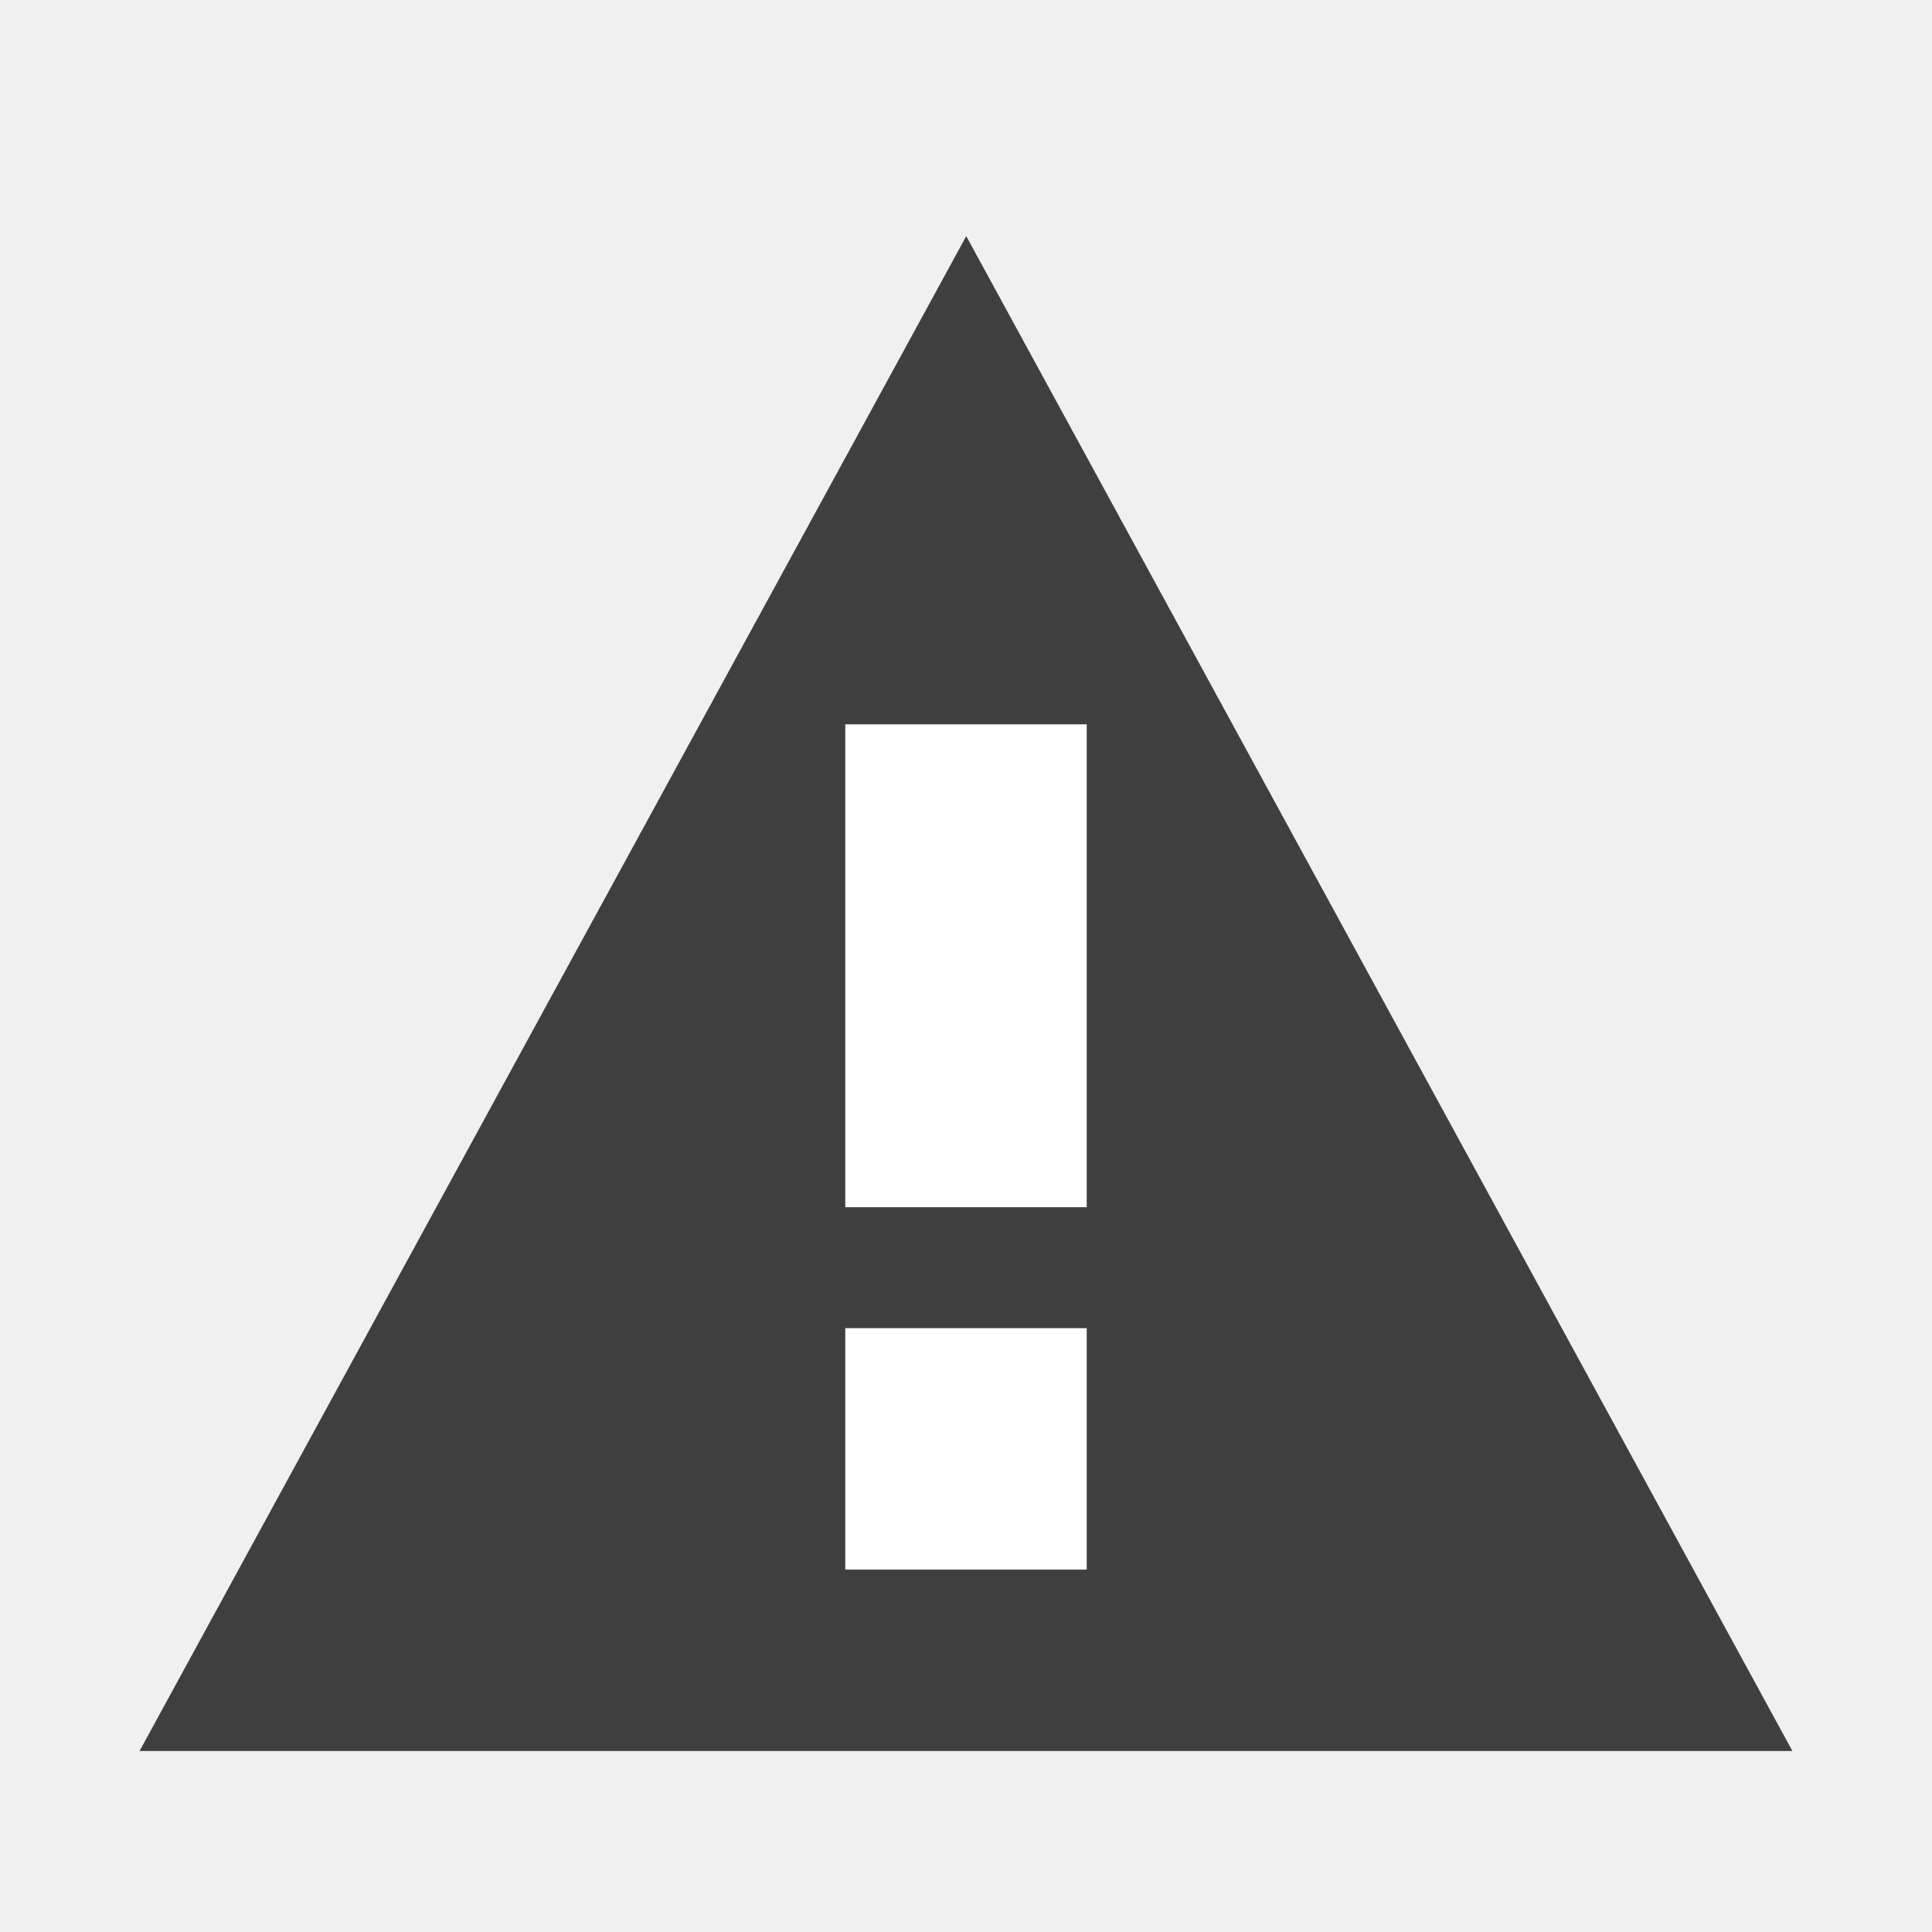
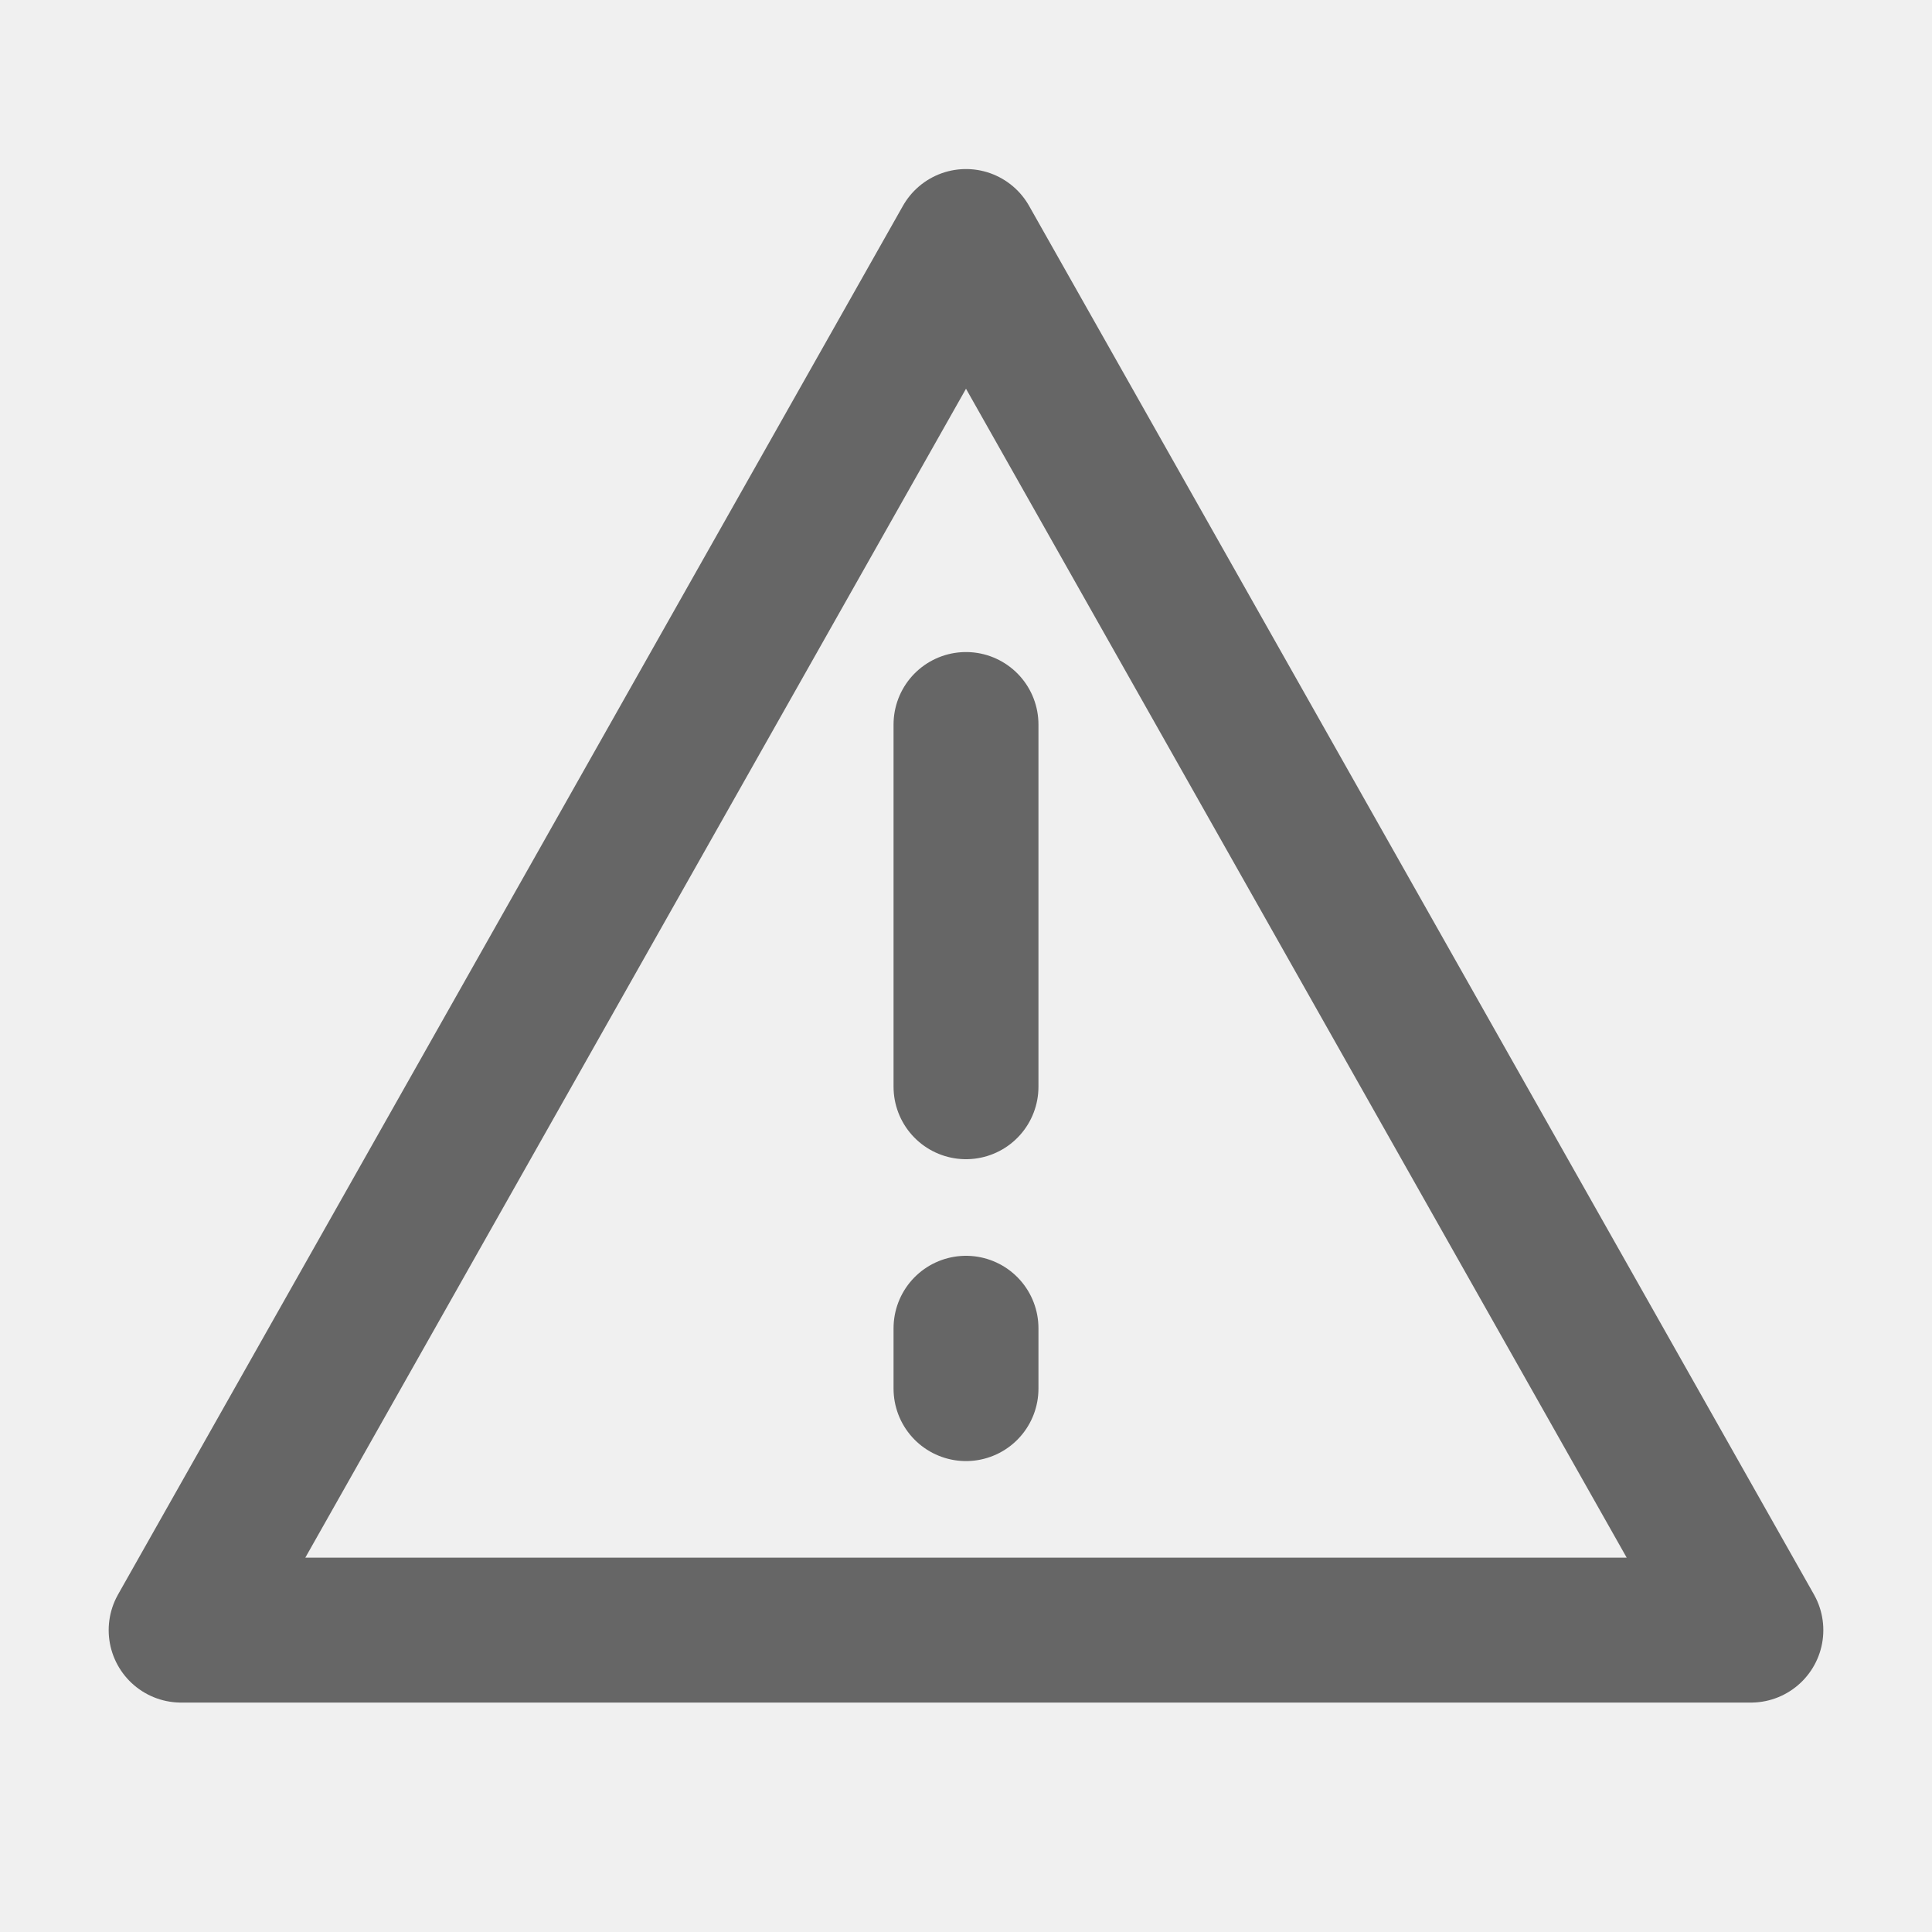
- <svg xmlns="http://www.w3.org/2000/svg" id="svg8" version="1.1" viewBox="0 0 4.233 4.233" height="16" width="16">
-   <defs id="defs2" />
-   <g id="layer1">
-     <path id="path849" d="M 3.704,3.704 2.117,0.794 0.529,3.704 Z" style="fill:#3f3f3f;fill-opacity:1;stroke:#3f3f3f;stroke-width:0.265px;stroke-linecap:butt;stroke-linejoin:miter;stroke-opacity:1" />
-     <rect transform="scale(-1,1)" y="1.587" x="-2.381" height="1.058" width="0.529" id="rect851" style="fill:#ffffff;fill-opacity:1;stroke-width:0.624" />
-     <rect transform="scale(-1,1)" y="2.91" x="-2.381" height="0.529" width="0.529" id="rect853" style="fill:#ffffff;fill-opacity:1;stroke-width:0.624" />
+ <svg xmlns="http://www.w3.org/2000/svg" width="16" height="16" viewBox="0 0 16 16">
+   <g fill="none" stroke="#666666" stroke-width="1.2" stroke-linecap="round" stroke-linejoin="round">
+     <path d="M8 2 14.5 13.5H1.5Z" />
+     <path d="M8 6v3m0 2v.5" />
  </g>
</svg>
